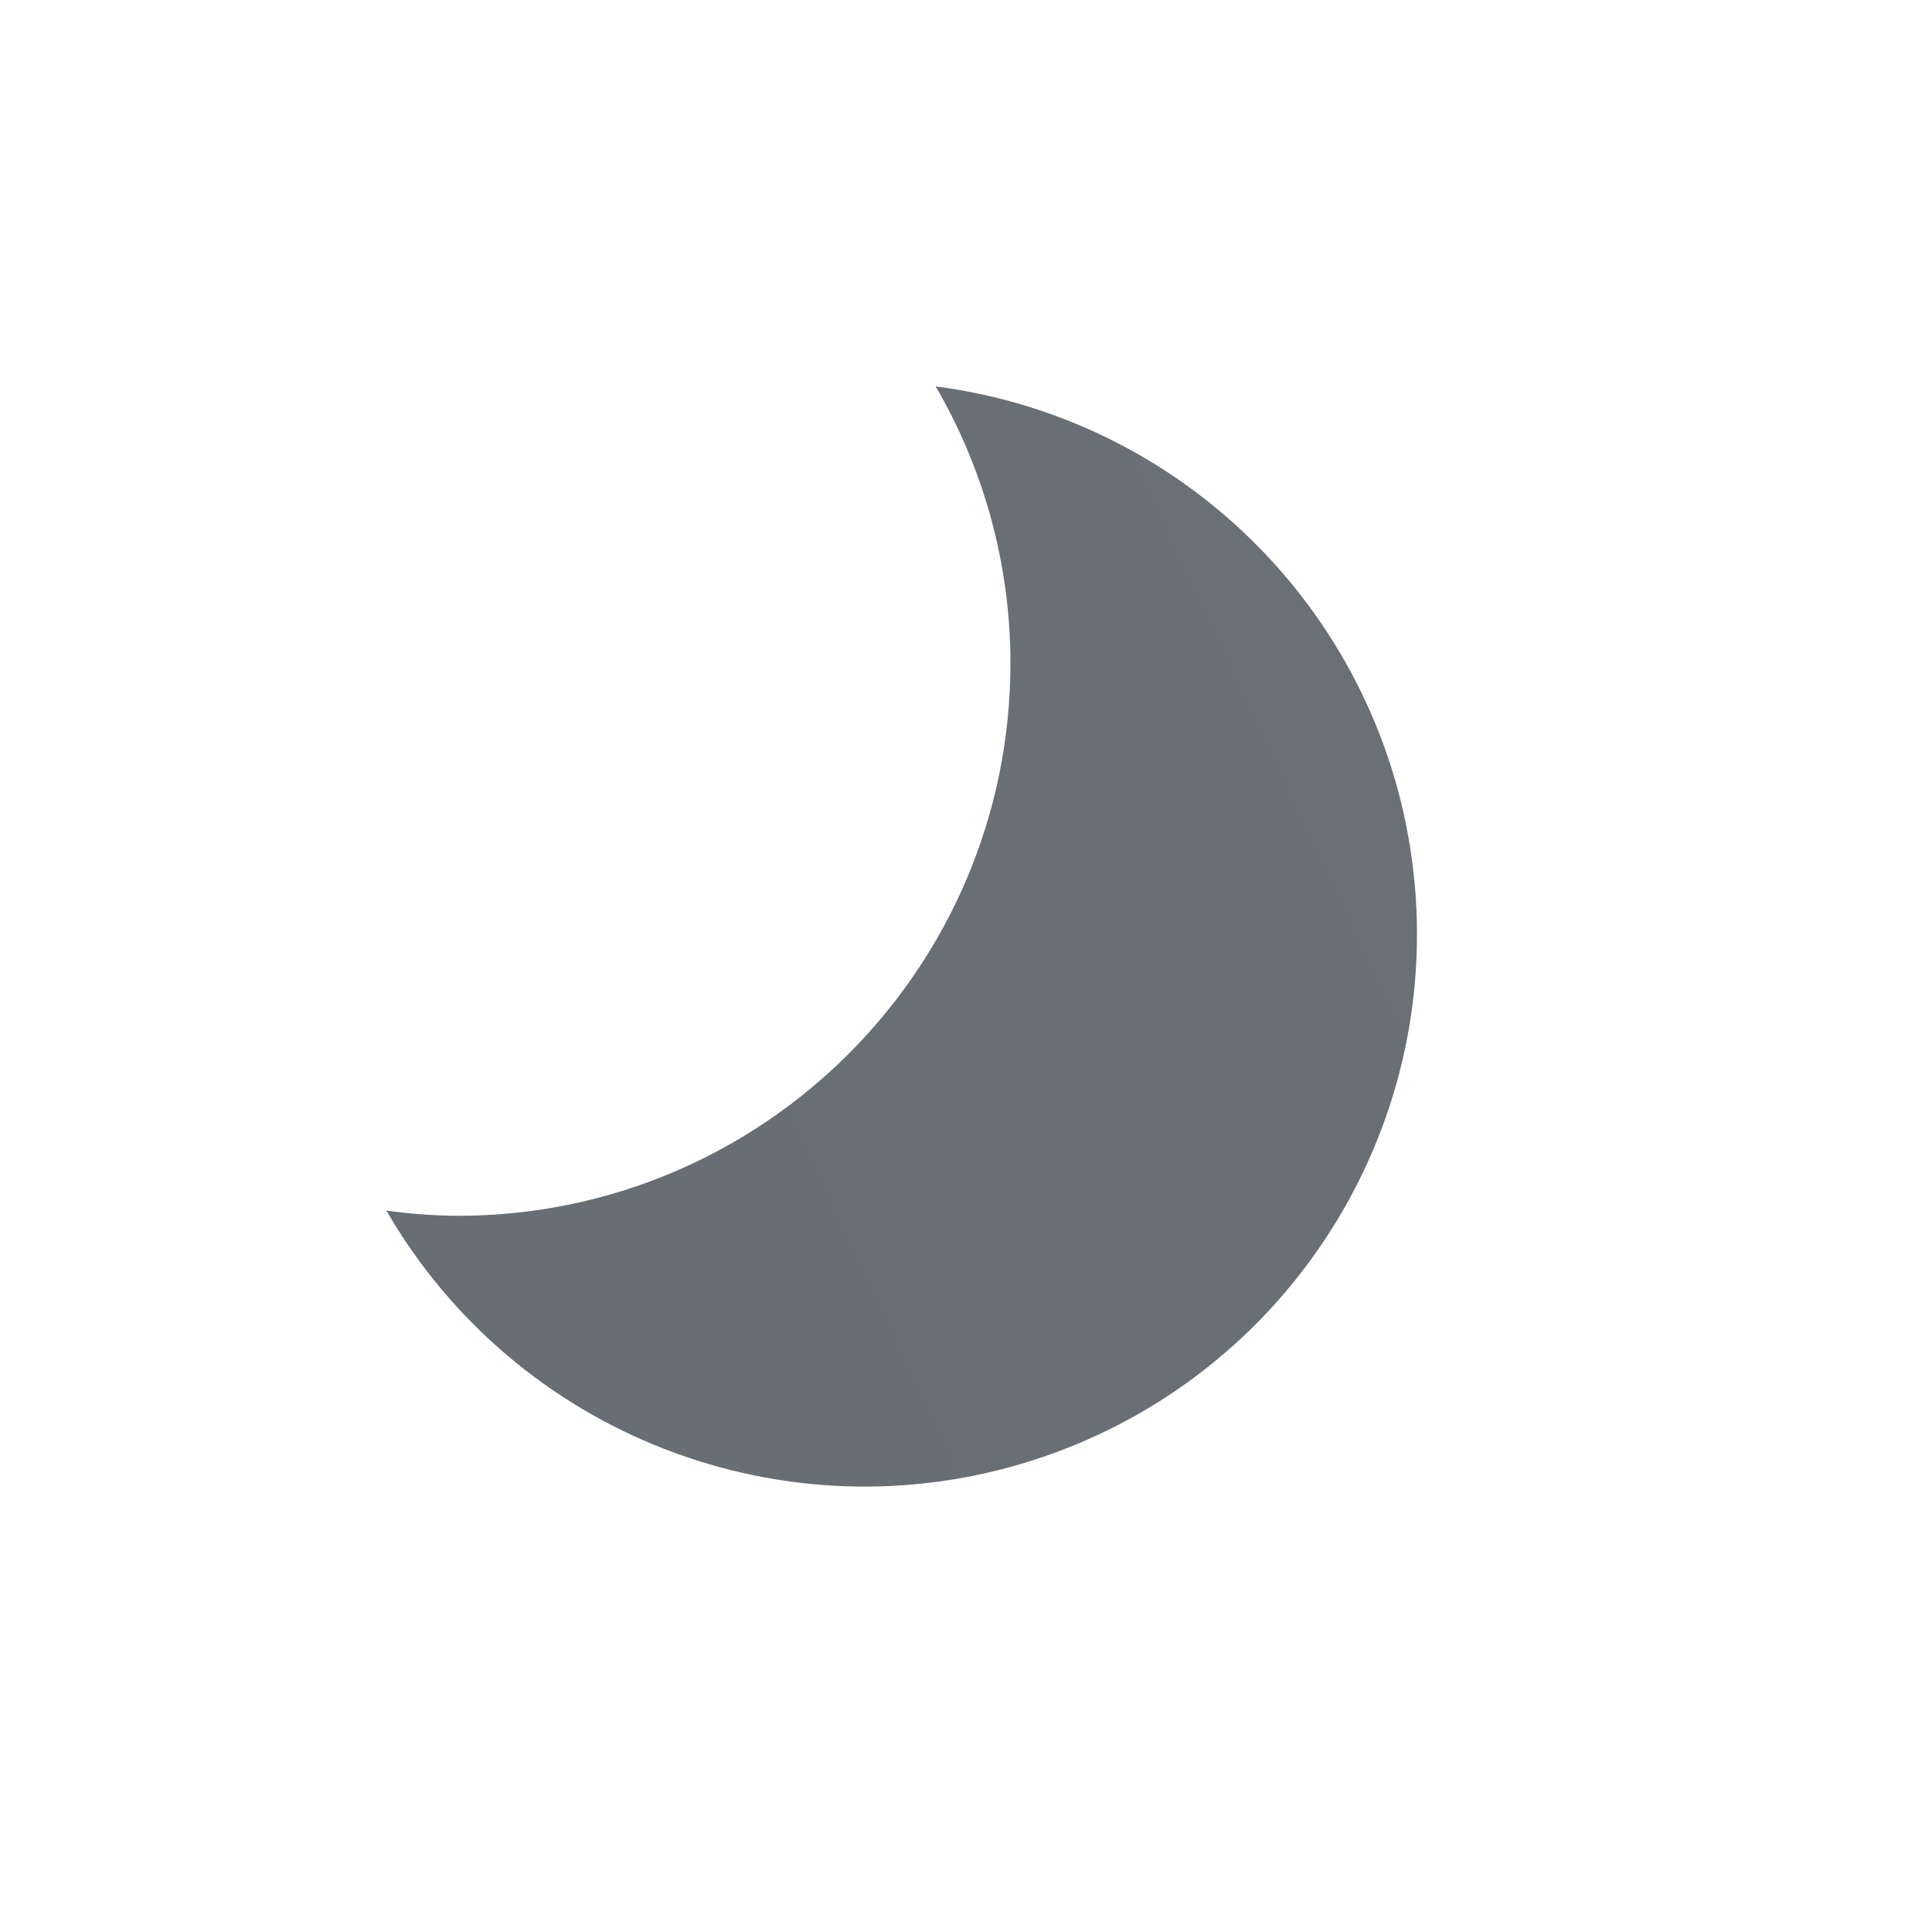
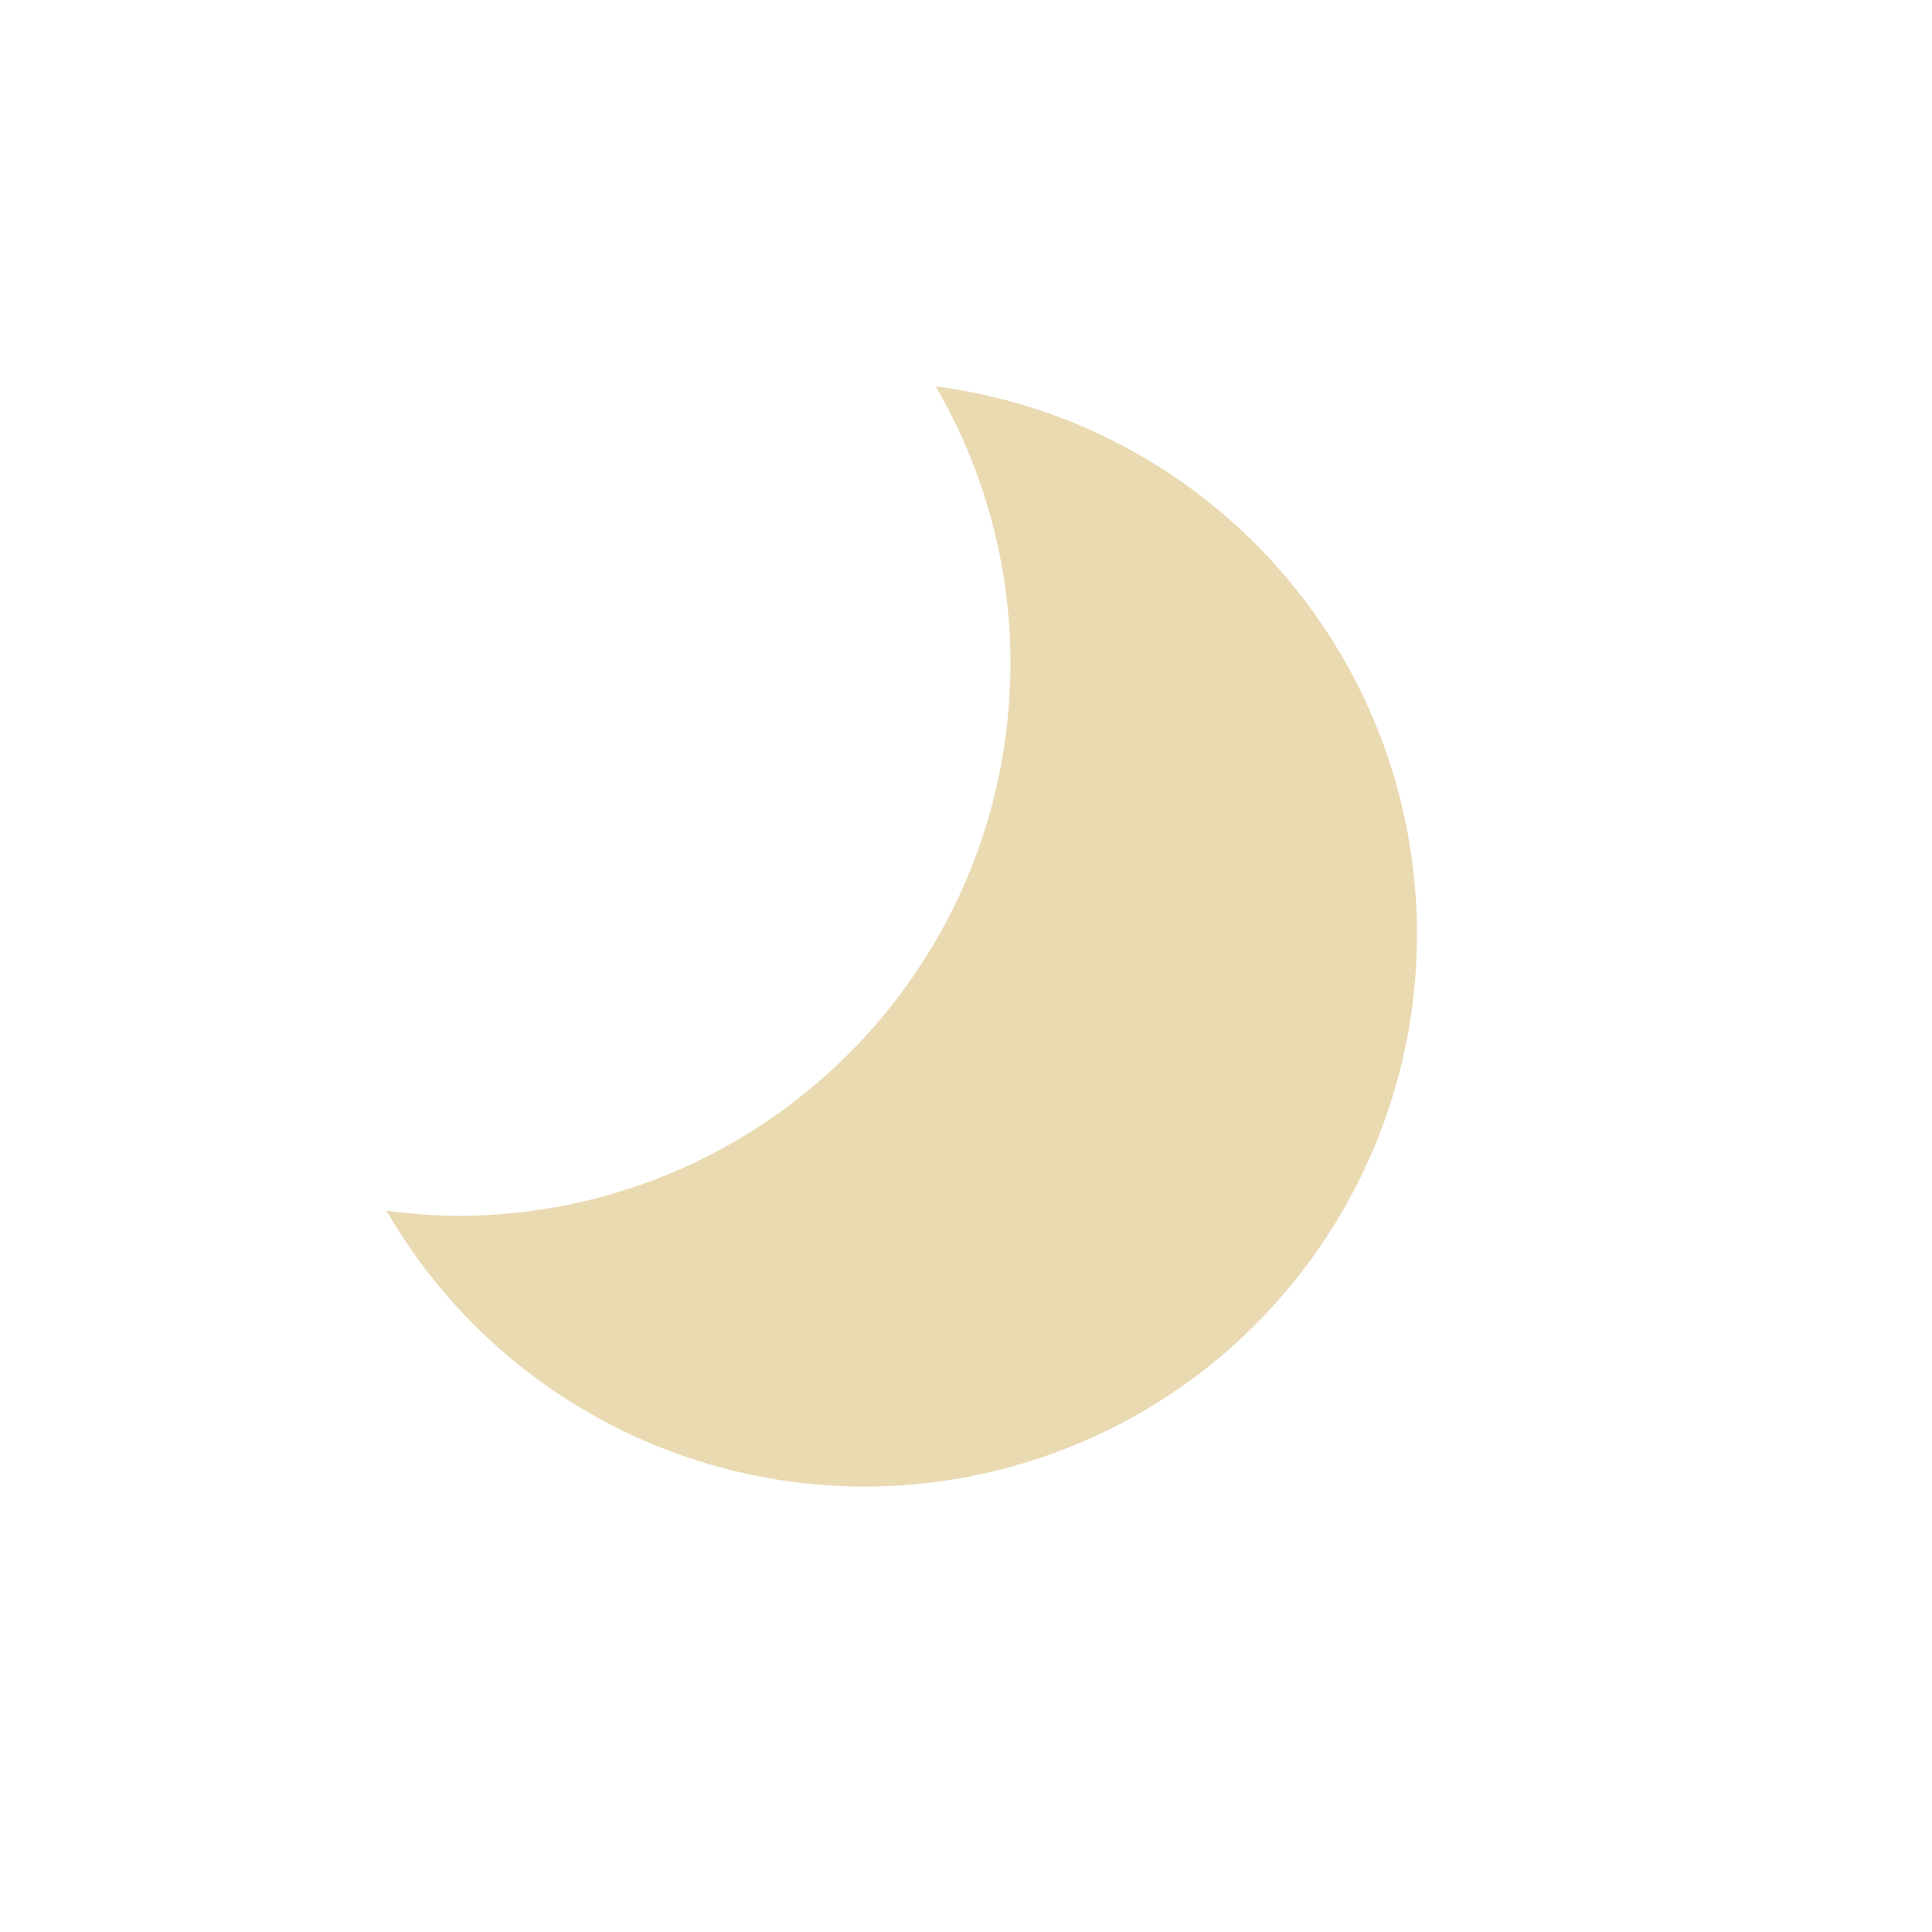
<svg xmlns="http://www.w3.org/2000/svg" xmlns:xlink="http://www.w3.org/1999/xlink" x="0" y="0" viewBox="0 0 100 100">;
  <symbol id="moon">
    <path d="M28.43,0A28.44,28.44,0,0,1,32.3,14.32,28.61,28.61,0,0,1,3.69,42.93,28.71,28.71,0,0,1,0,42.66,28.59,28.59,0,1,0,28.43,0Z" fill="url(#moon-grad)" />
  </symbol>
  <defs>
    <linearGradient id="moon-grad" x1="0%" y1="50%" x2="100%" y2="0%">
-       <stop offset="0%" stop-color="#686e73" />
-       <stop offset="100%" stop-color="#6a7075" />
+       <stop offset="0%" stop-color="#eadab2" />
+       <stop offset="100%" stop-color="#eadab2" />
    </linearGradient>
  </defs>
  <symbol id="s01n">
    <use xlink:href="#moon" x="0" y="0" width="100" height="100" transform="translate(20,20) scale(1,1)" />
  </symbol>
  <use xlink:href="#s01n" x="0" y="0" width="100" height="100" />
</svg>
